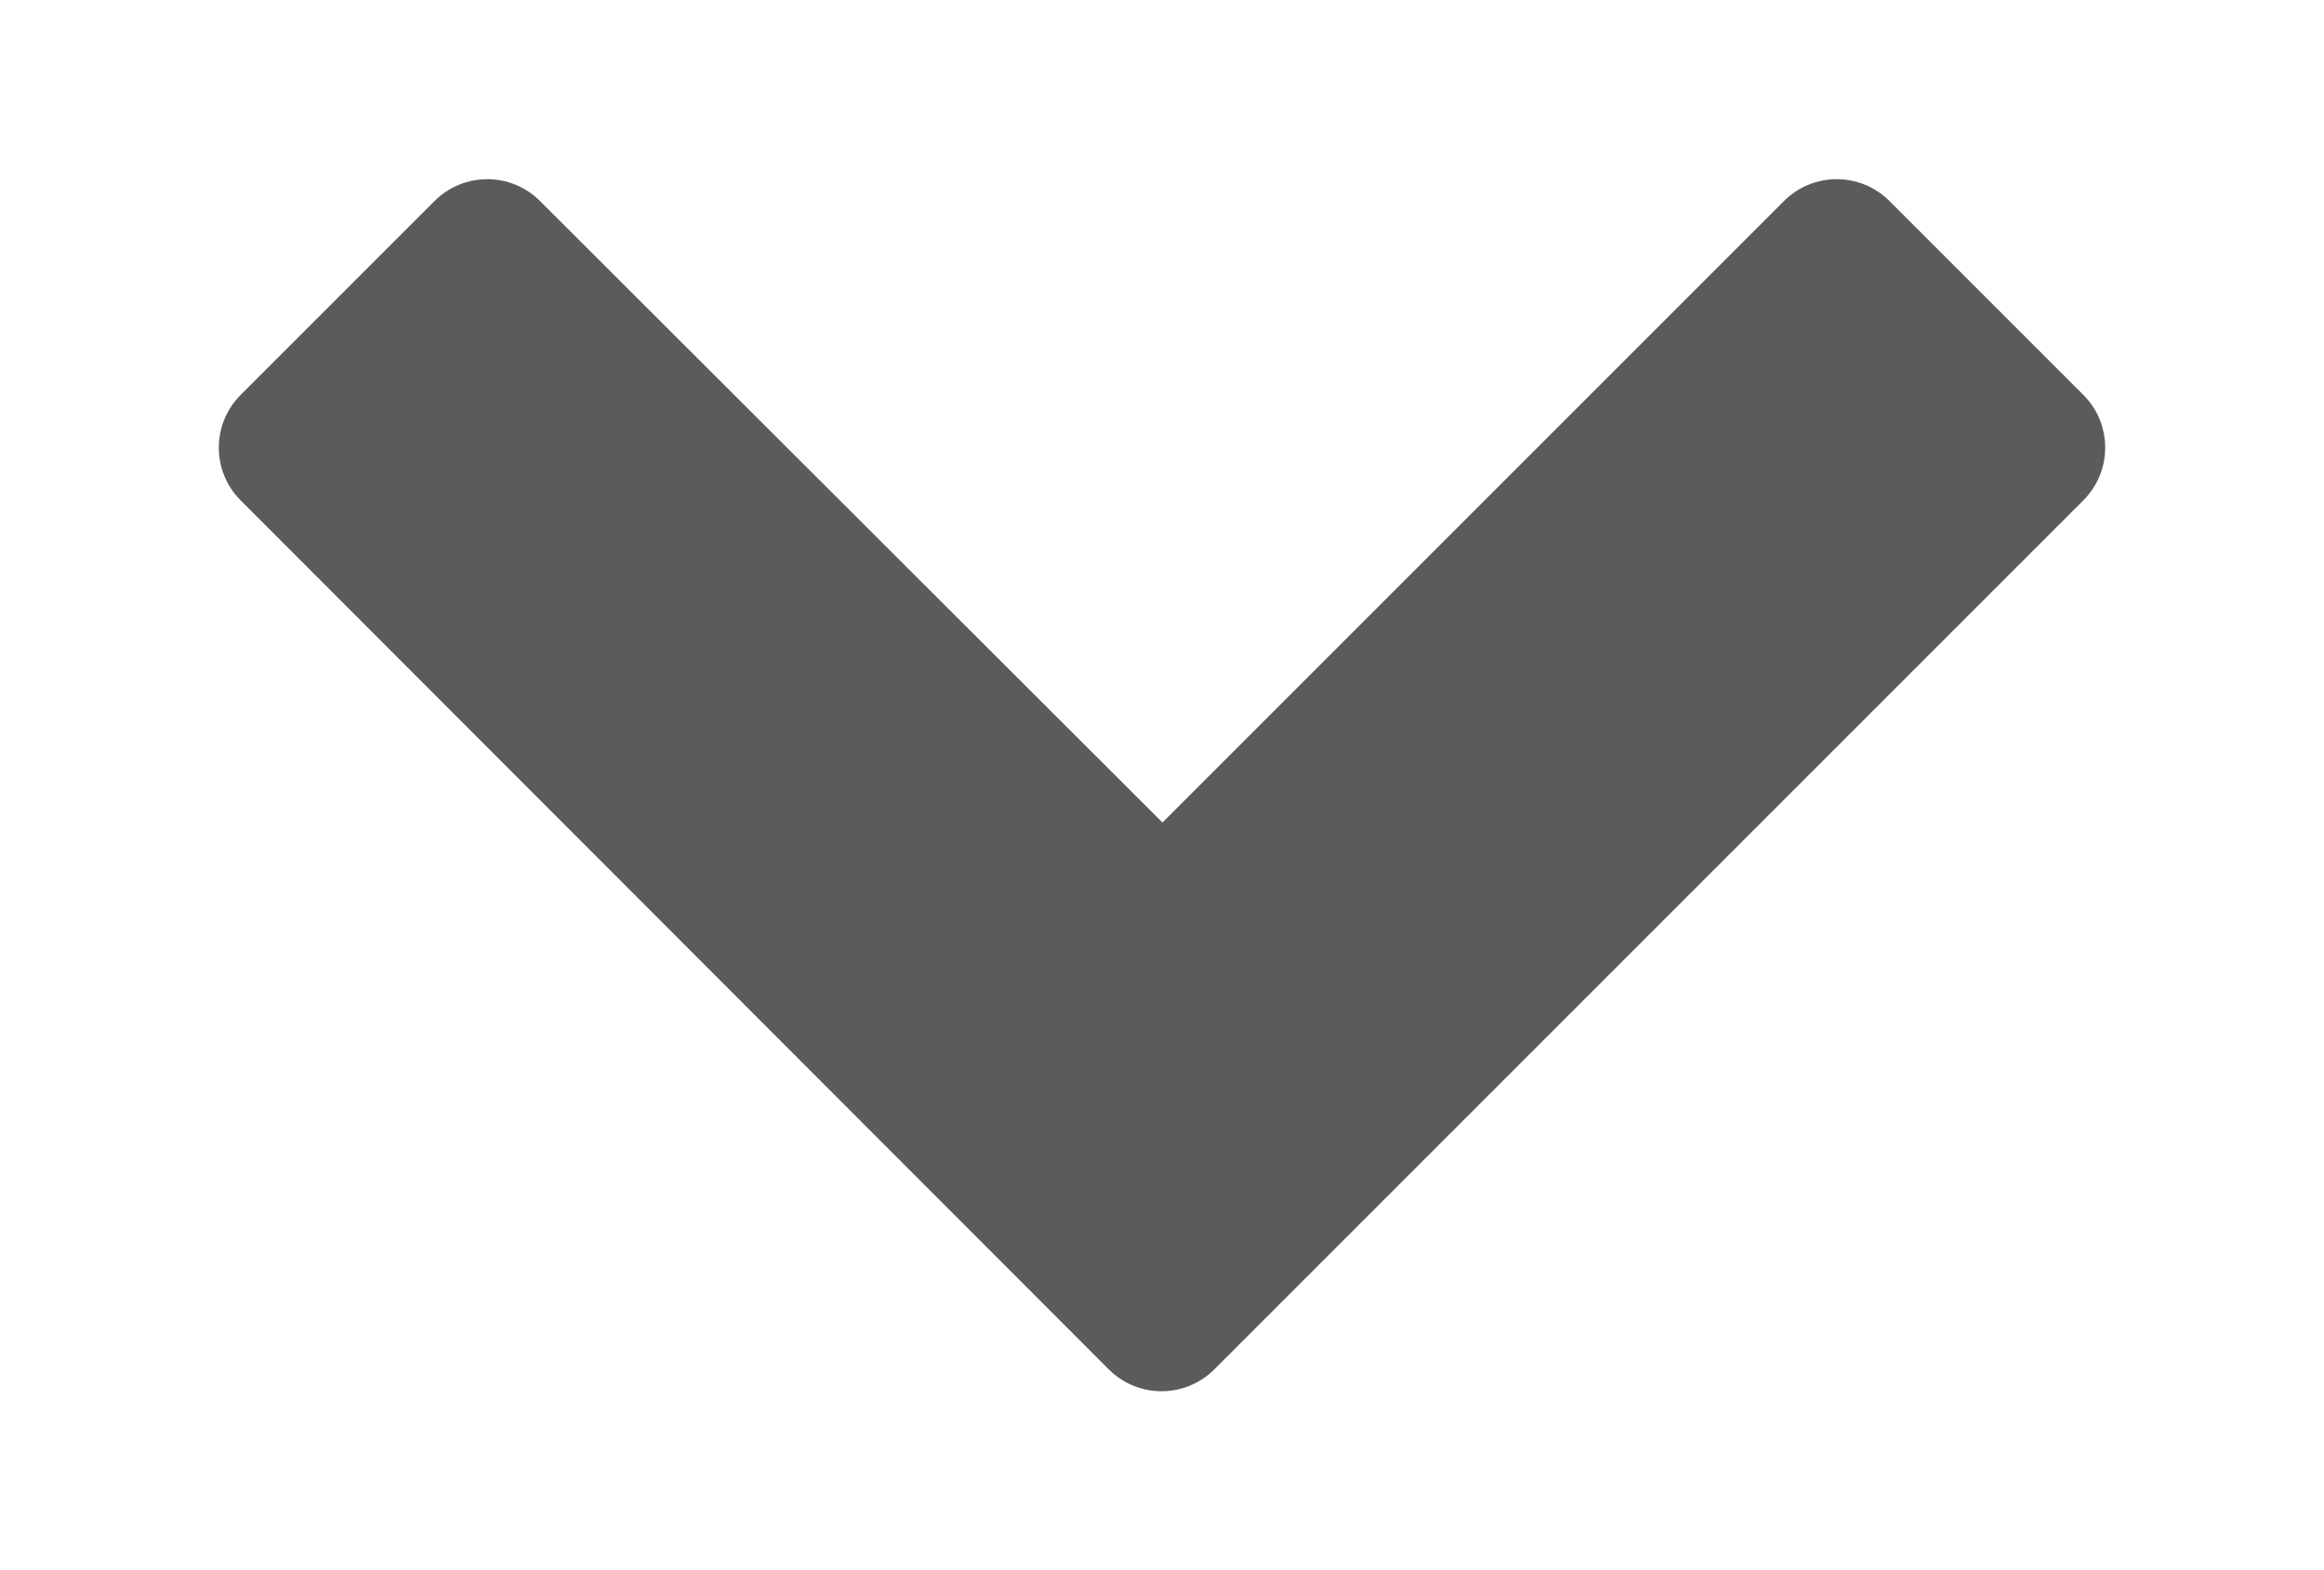
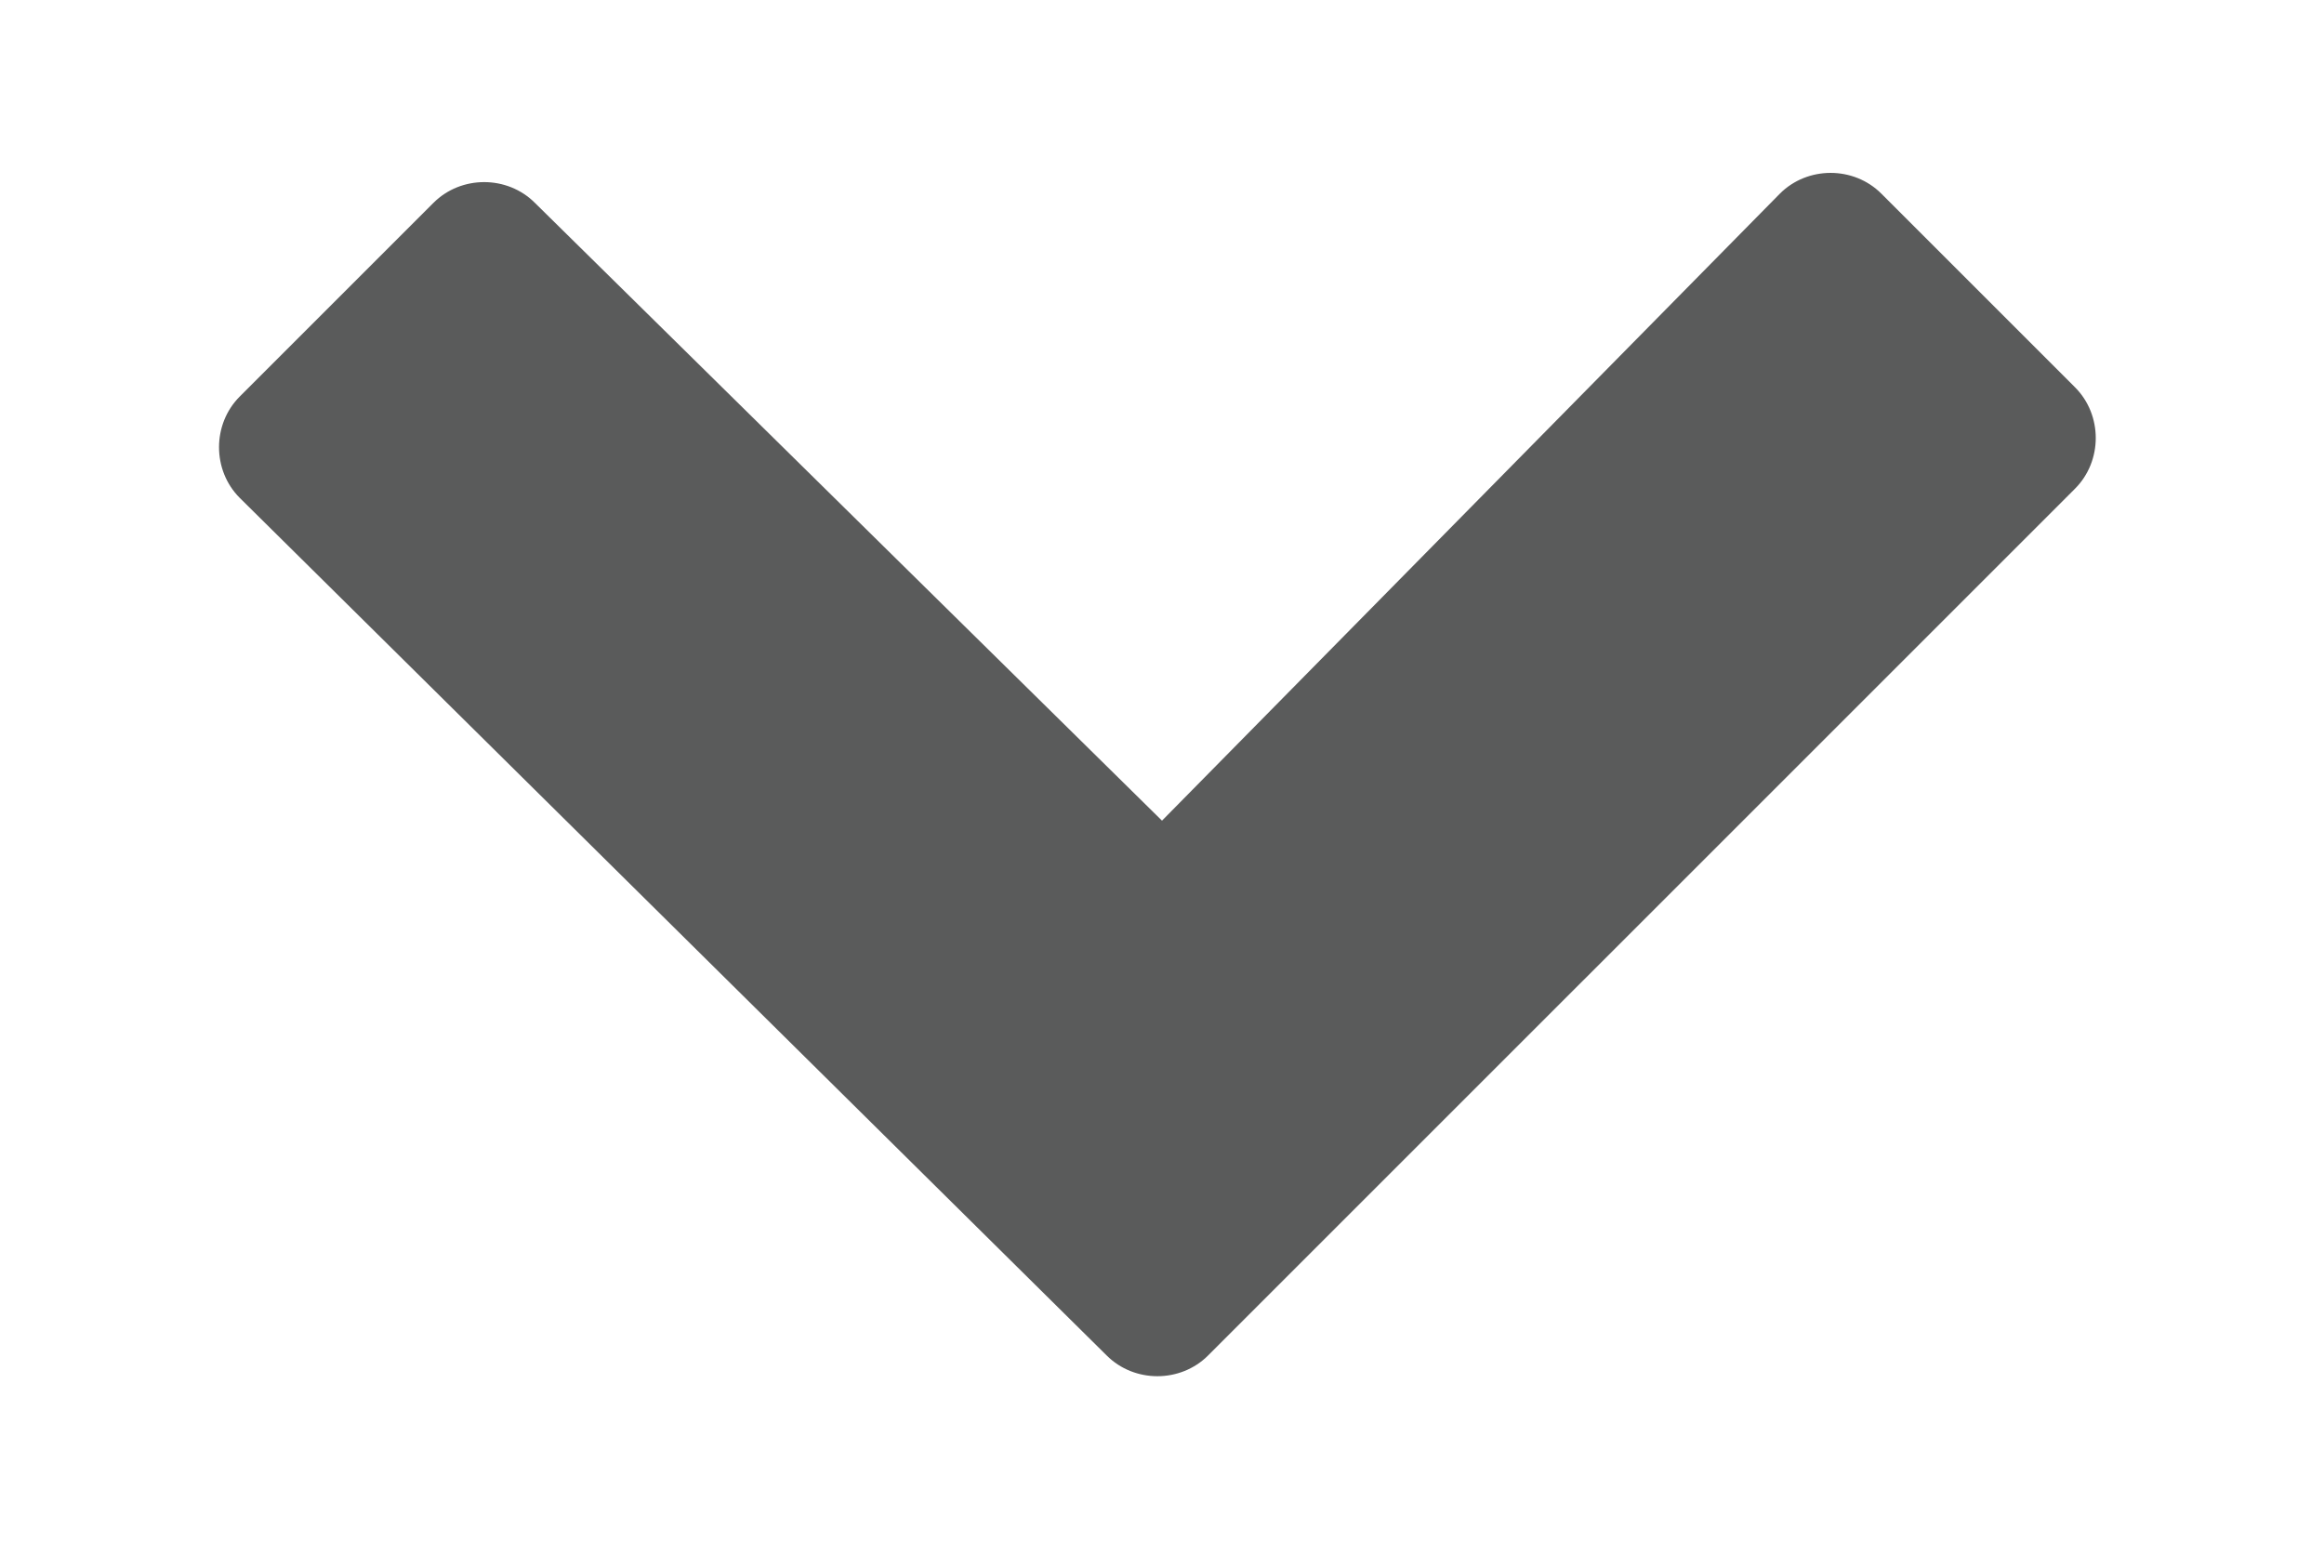
- <svg xmlns="http://www.w3.org/2000/svg" id="Capa_1" data-name="Capa 1" viewBox="0 0 25.23 17.04">
-   <defs>
-     <style>.cls-1{fill:#5a5b5b;}</style>
-   </defs>
-   <path class="cls-1" d="M12.62,8.93l6.75-6.75a0.81,0.81,0,0,1,1.14,0l2.11,2.11a0.81,0.81,0,0,1,0,1.14l-9.44,9.44a0.81,0.81,0,0,1-1.14,0L2.61,5.43a0.81,0.81,0,0,1,0-1.14L4.72,2.18a0.81,0.81,0,0,1,1.14,0Z" />
+ <svg xmlns="http://www.w3.org/2000/svg" version="1.1" id="Capa_1" x="0px" y="0px" viewBox="0 0 25.2 17" style="enable-background:new 0 0 25.2 17;" xml:space="preserve">
+   <style type="text/css">
+ 	.st0{fill:#5A5B5B;}
+ </style>
+   <path class="st0" d="M12.6,8.9l6.7-6.8c0.3-0.3,0.8-0.3,1.1,0l2.1,2.1c0.3,0.3,0.3,0.8,0,1.1l-9.4,9.4c-0.3,0.3-0.8,0.3-1.1,0  L2.6,5.4c-0.3-0.3-0.3-0.8,0-1.1l2.1-2.1c0.3-0.3,0.8-0.3,1.1,0L12.6,8.9z" />
</svg>
